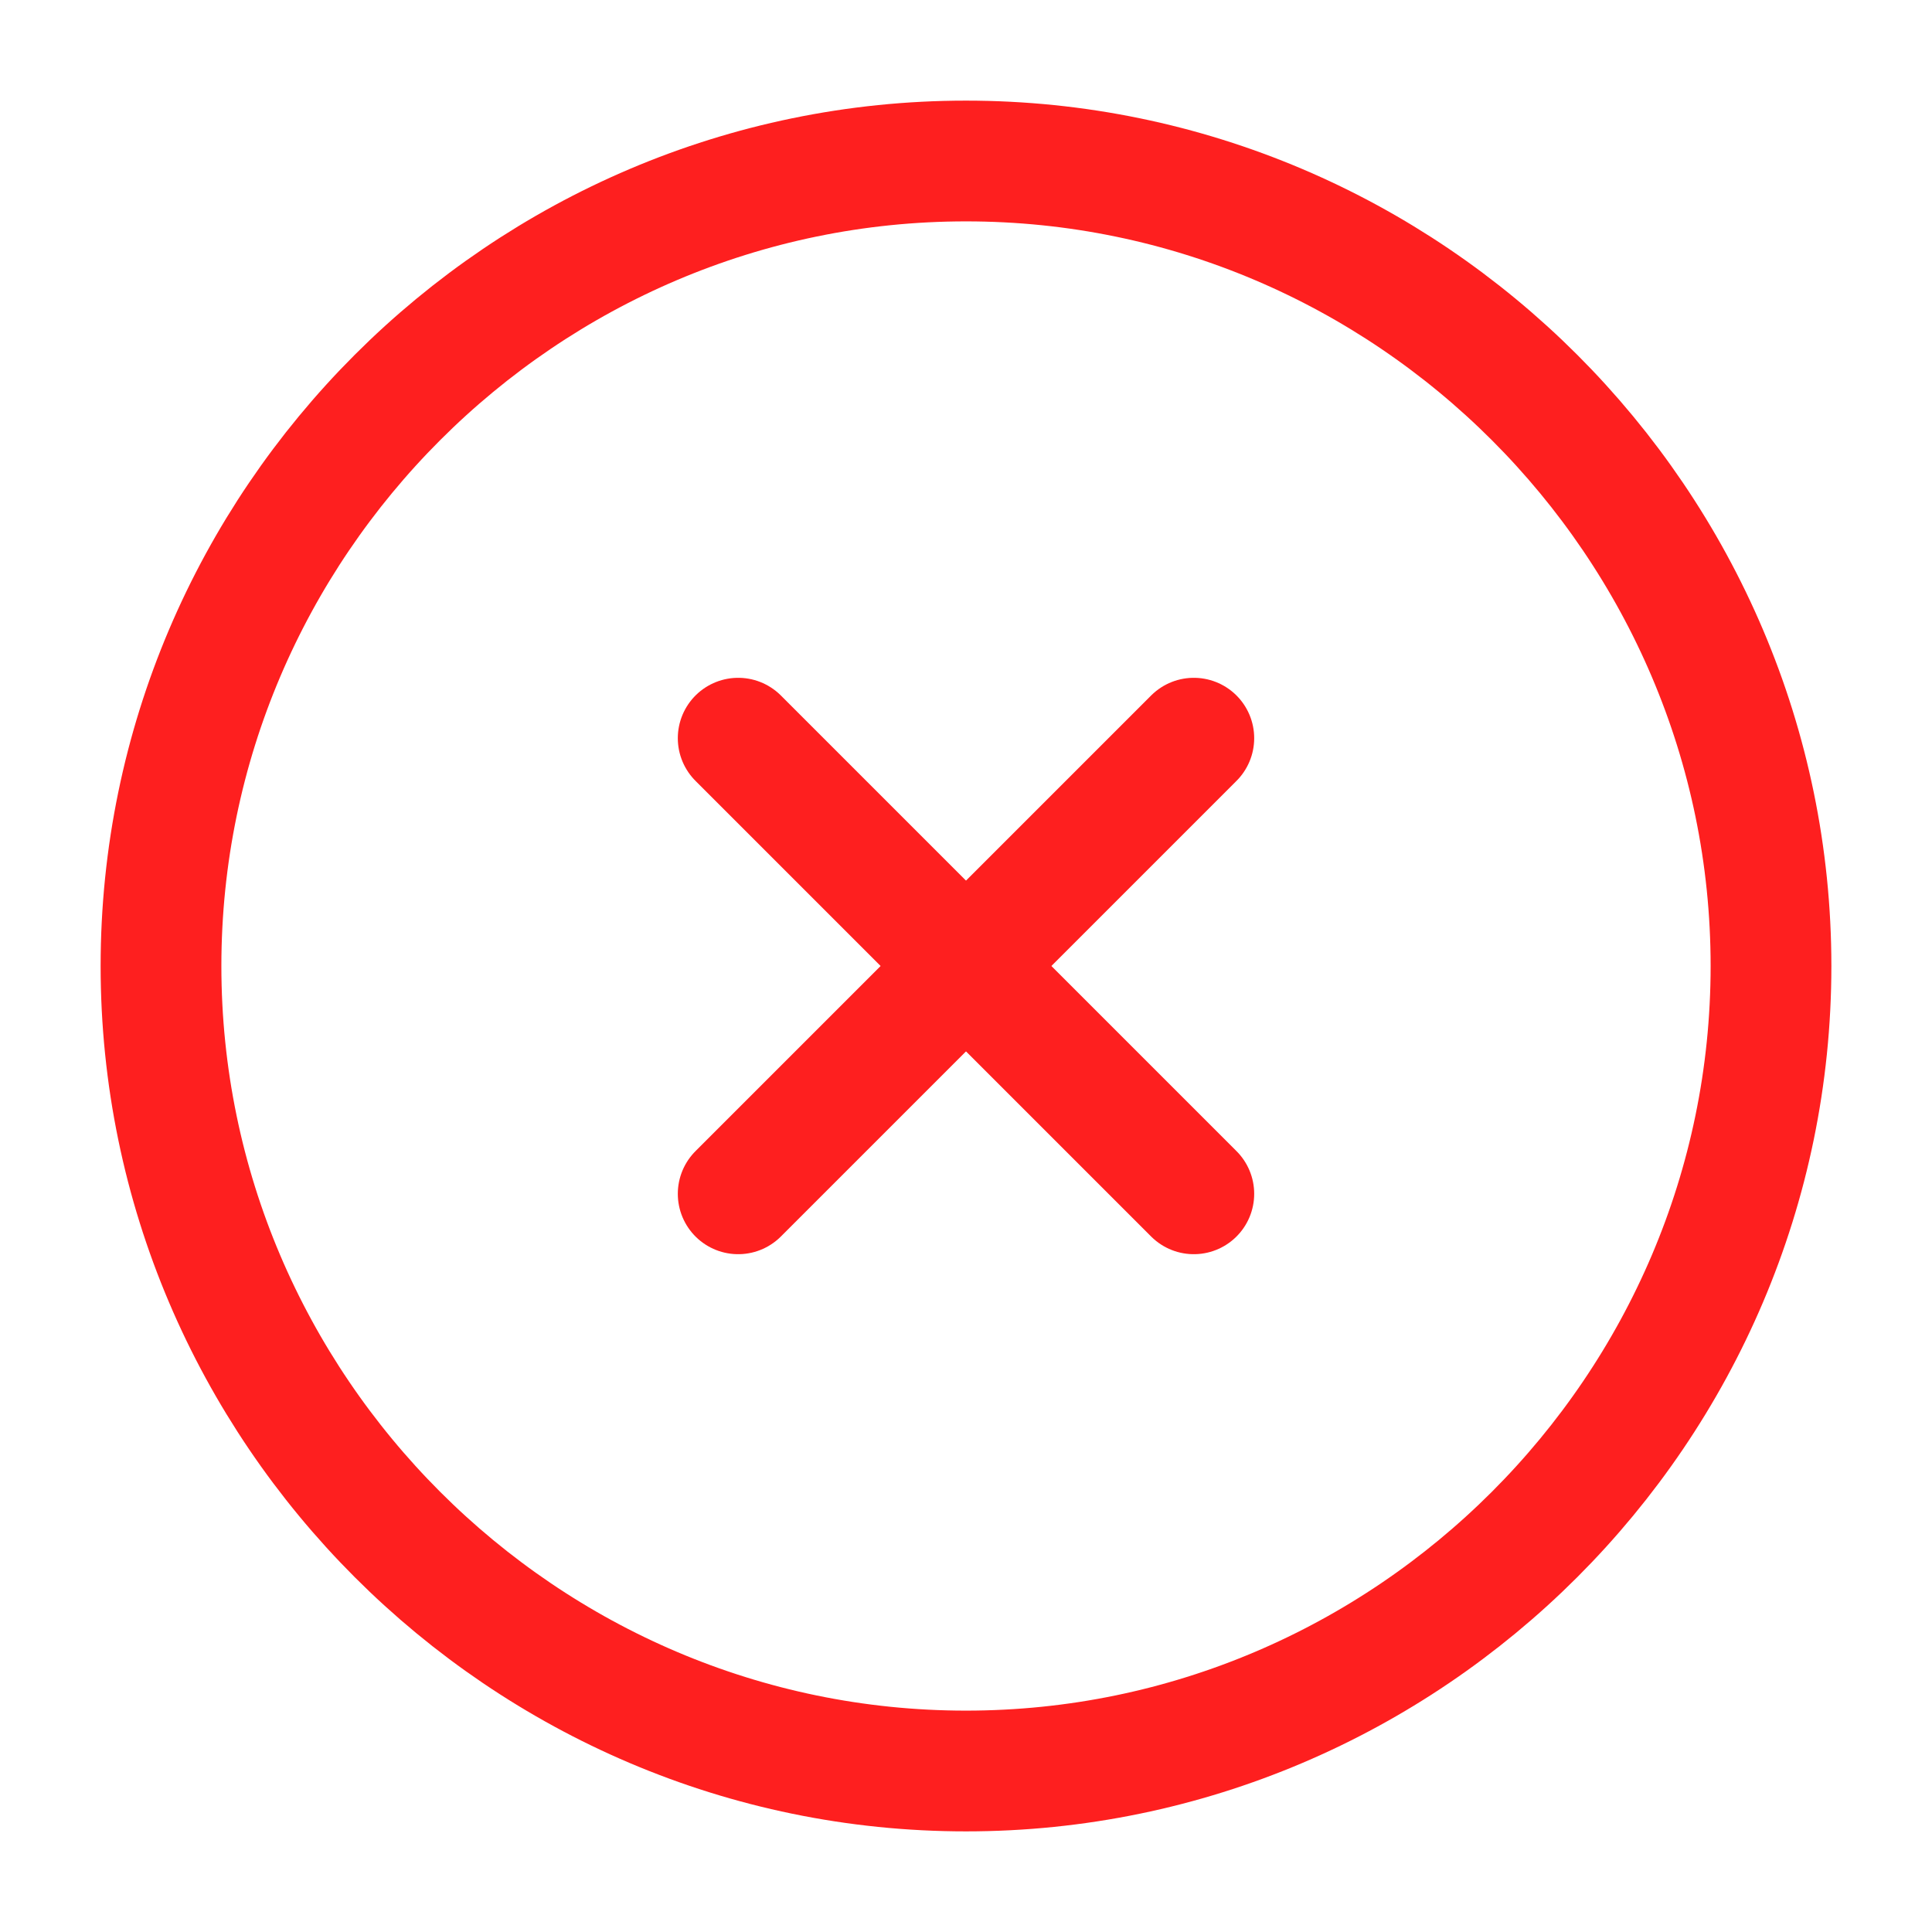
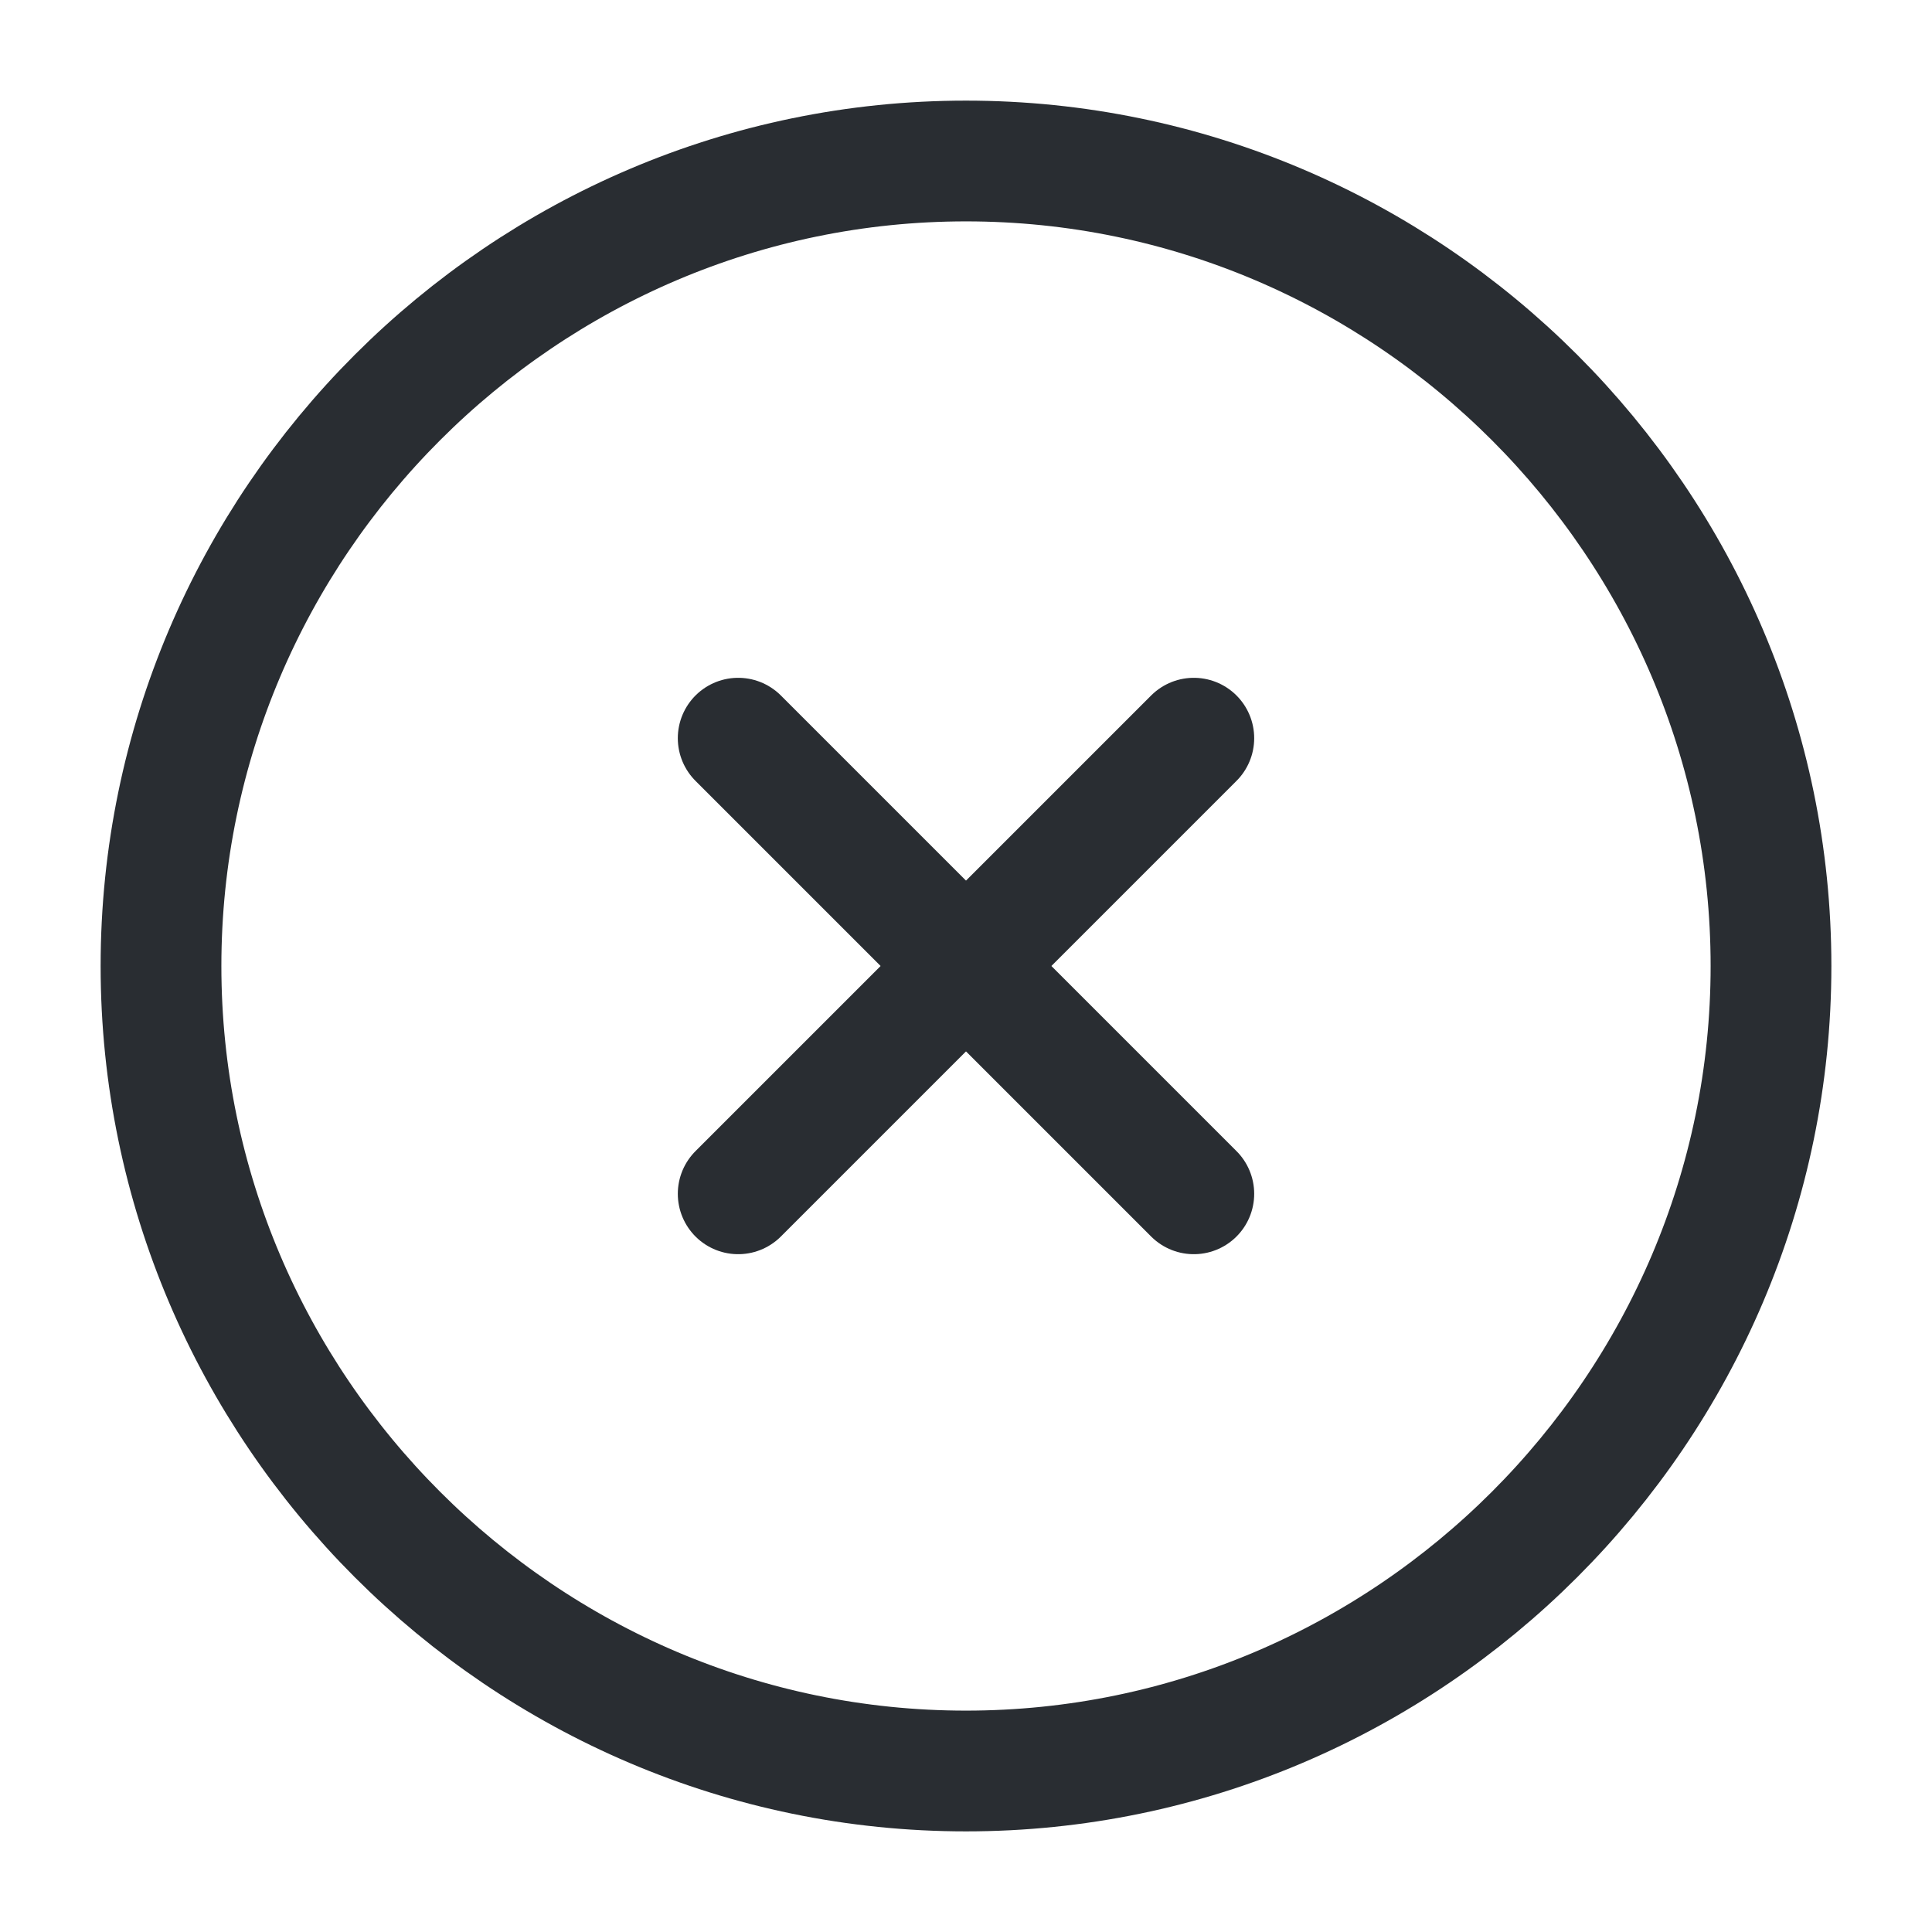
<svg xmlns="http://www.w3.org/2000/svg" width="24" height="24" viewBox="0 0 24 24" fill="none">
-   <path d="M12 22C17.5 22 22 17.5 22 12C22 6.5 17.5 2 12 2C6.5 2 2 6.5 2 12C2 17.5 6.5 22 12 22Z" stroke="#FE1F1F" stroke-width="1.5" stroke-linecap="round" stroke-linejoin="round" />
-   <path d="M9.17 14.83L14.83 9.17" stroke="#FE1F1F" stroke-width="1.5" stroke-linecap="round" stroke-linejoin="round" />
-   <path d="M14.83 14.83L9.17 9.17" stroke="#FE1F1F" stroke-width="1.5" stroke-linecap="round" stroke-linejoin="round" />
+   <path d="M12 22C17.5 22 22 17.5 22 12C22 6.5 17.5 2 12 2C6.5 2 2 6.5 2 12C2 17.5 6.5 22 12 22Z" stroke="#292D32" stroke-width="1.5" stroke-linecap="round" stroke-linejoin="round" />
+   <path d="M9.17 14.83L14.83 9.17" stroke="#292D32" stroke-width="1.5" stroke-linecap="round" stroke-linejoin="round" />
+   <path d="M14.83 14.83L9.17 9.17" stroke="#292D32" stroke-width="1.5" stroke-linecap="round" stroke-linejoin="round" />
</svg>
